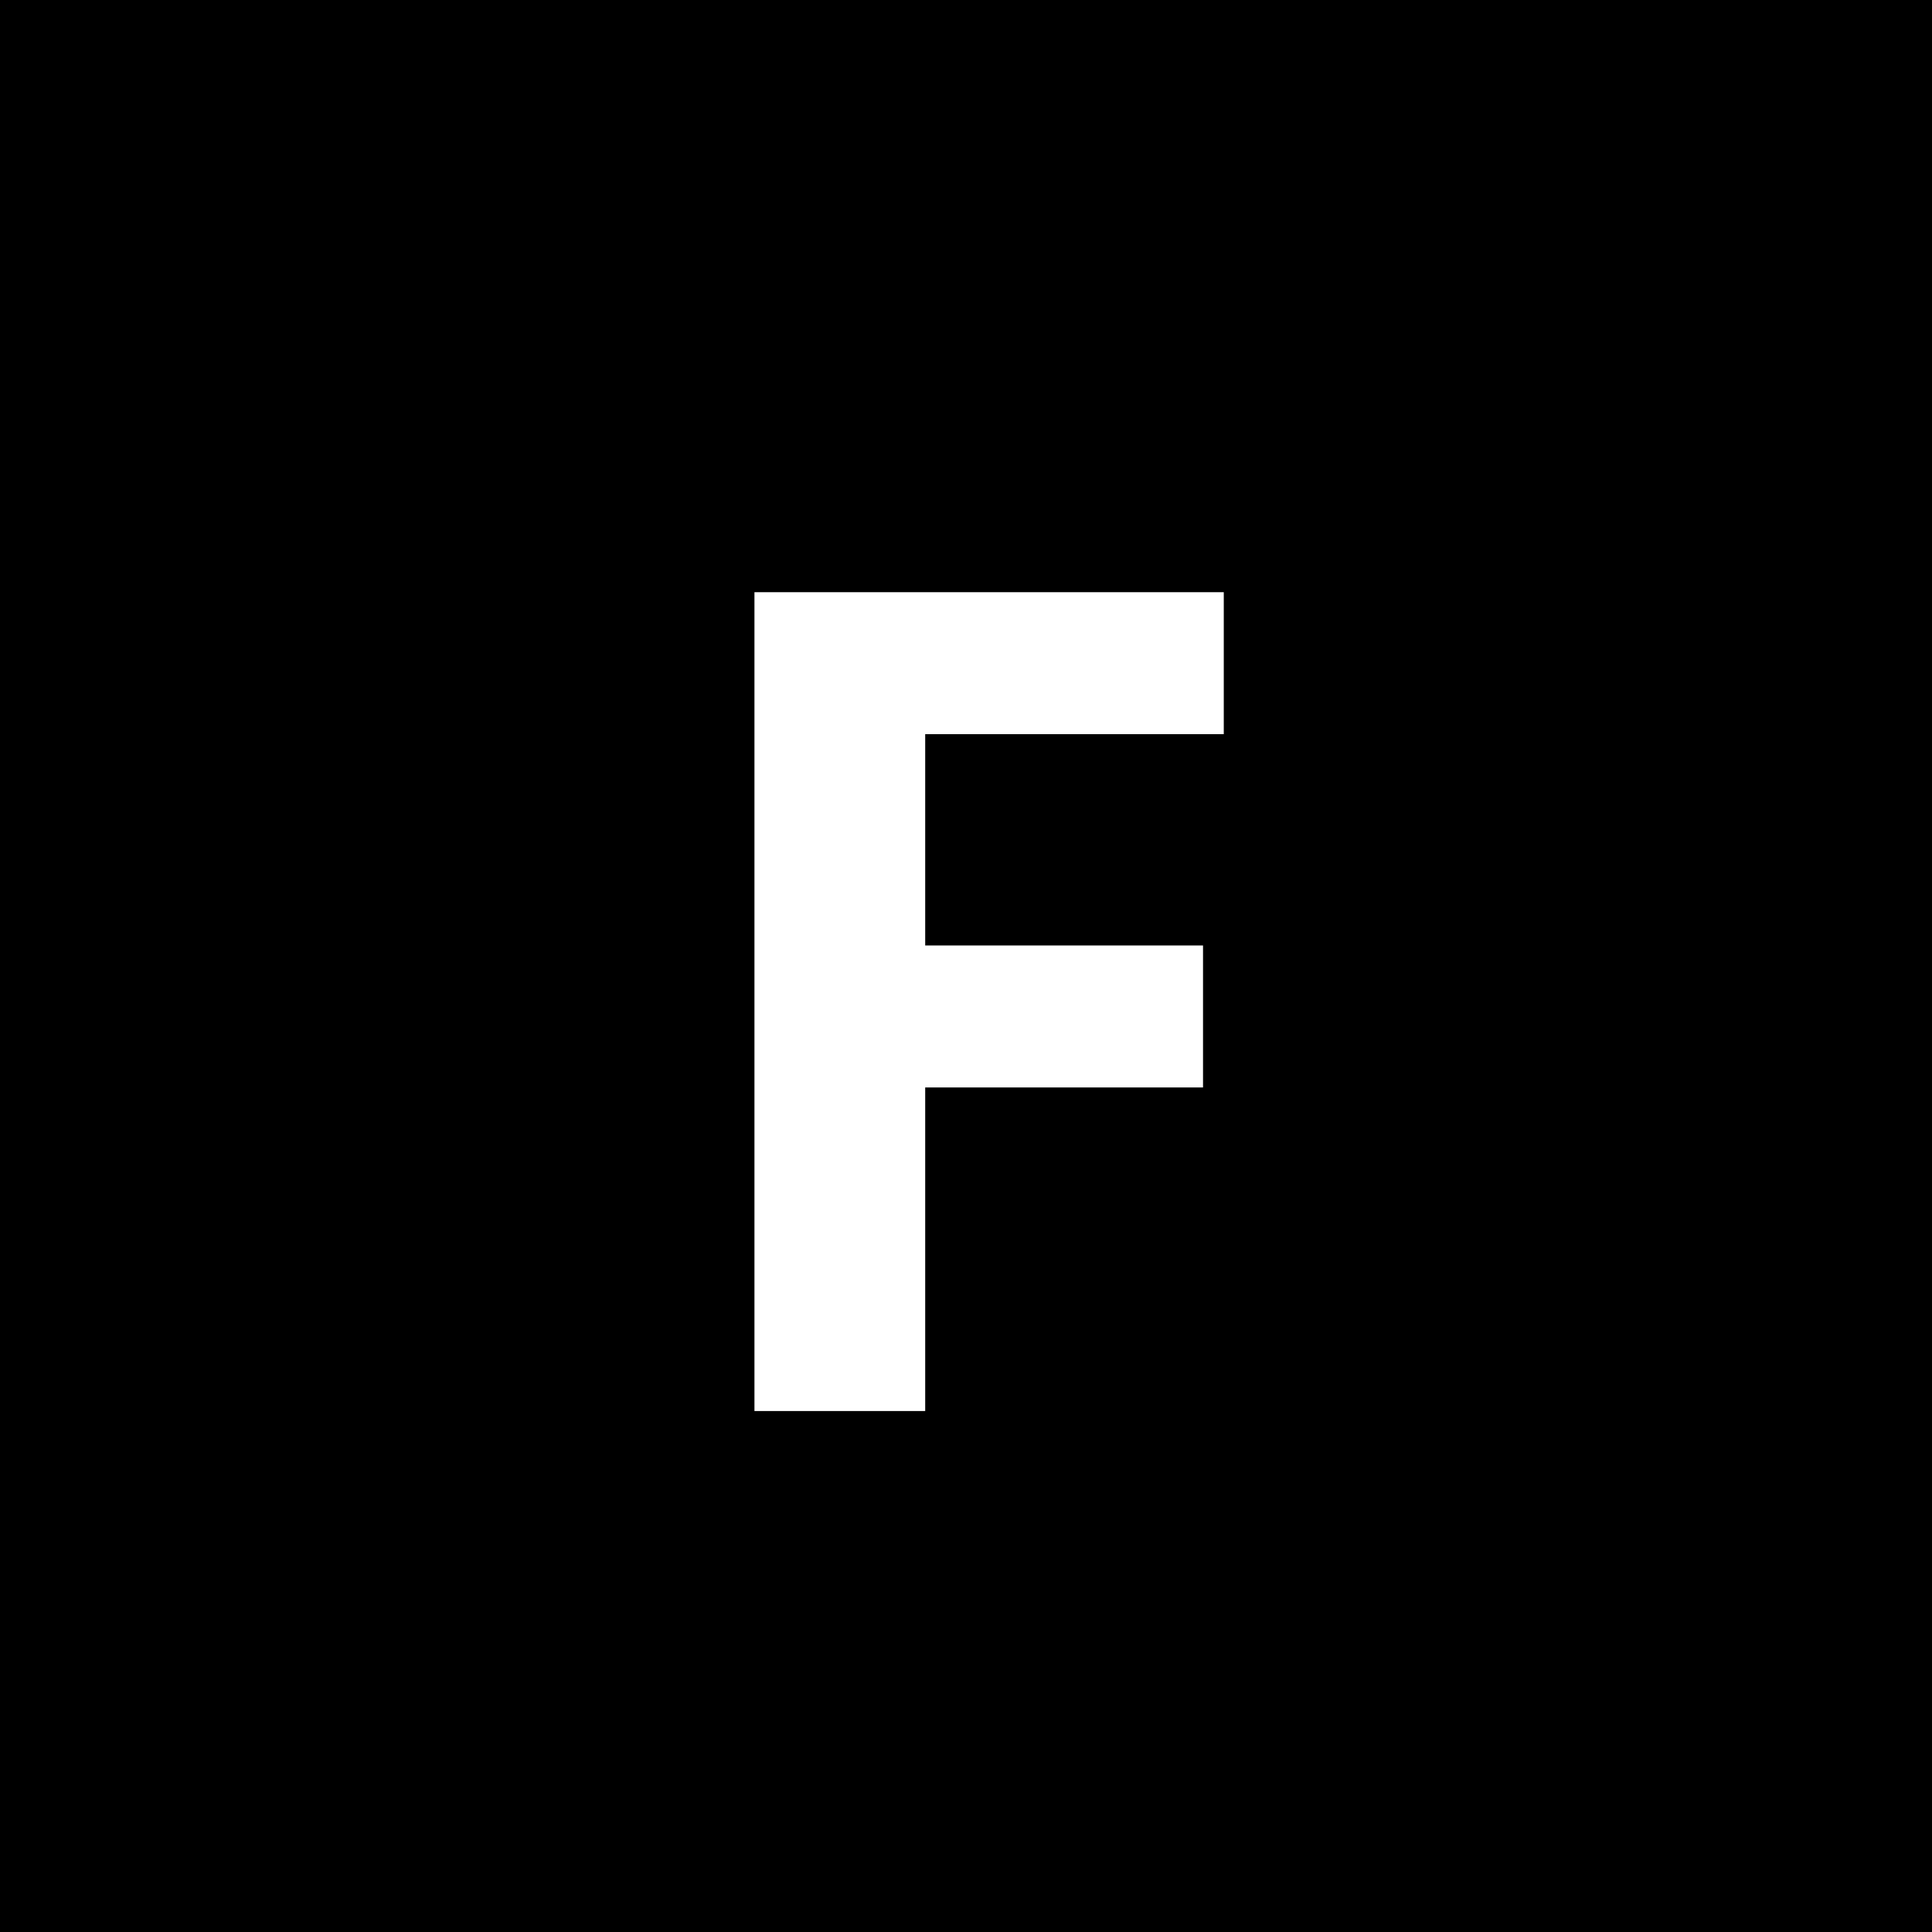
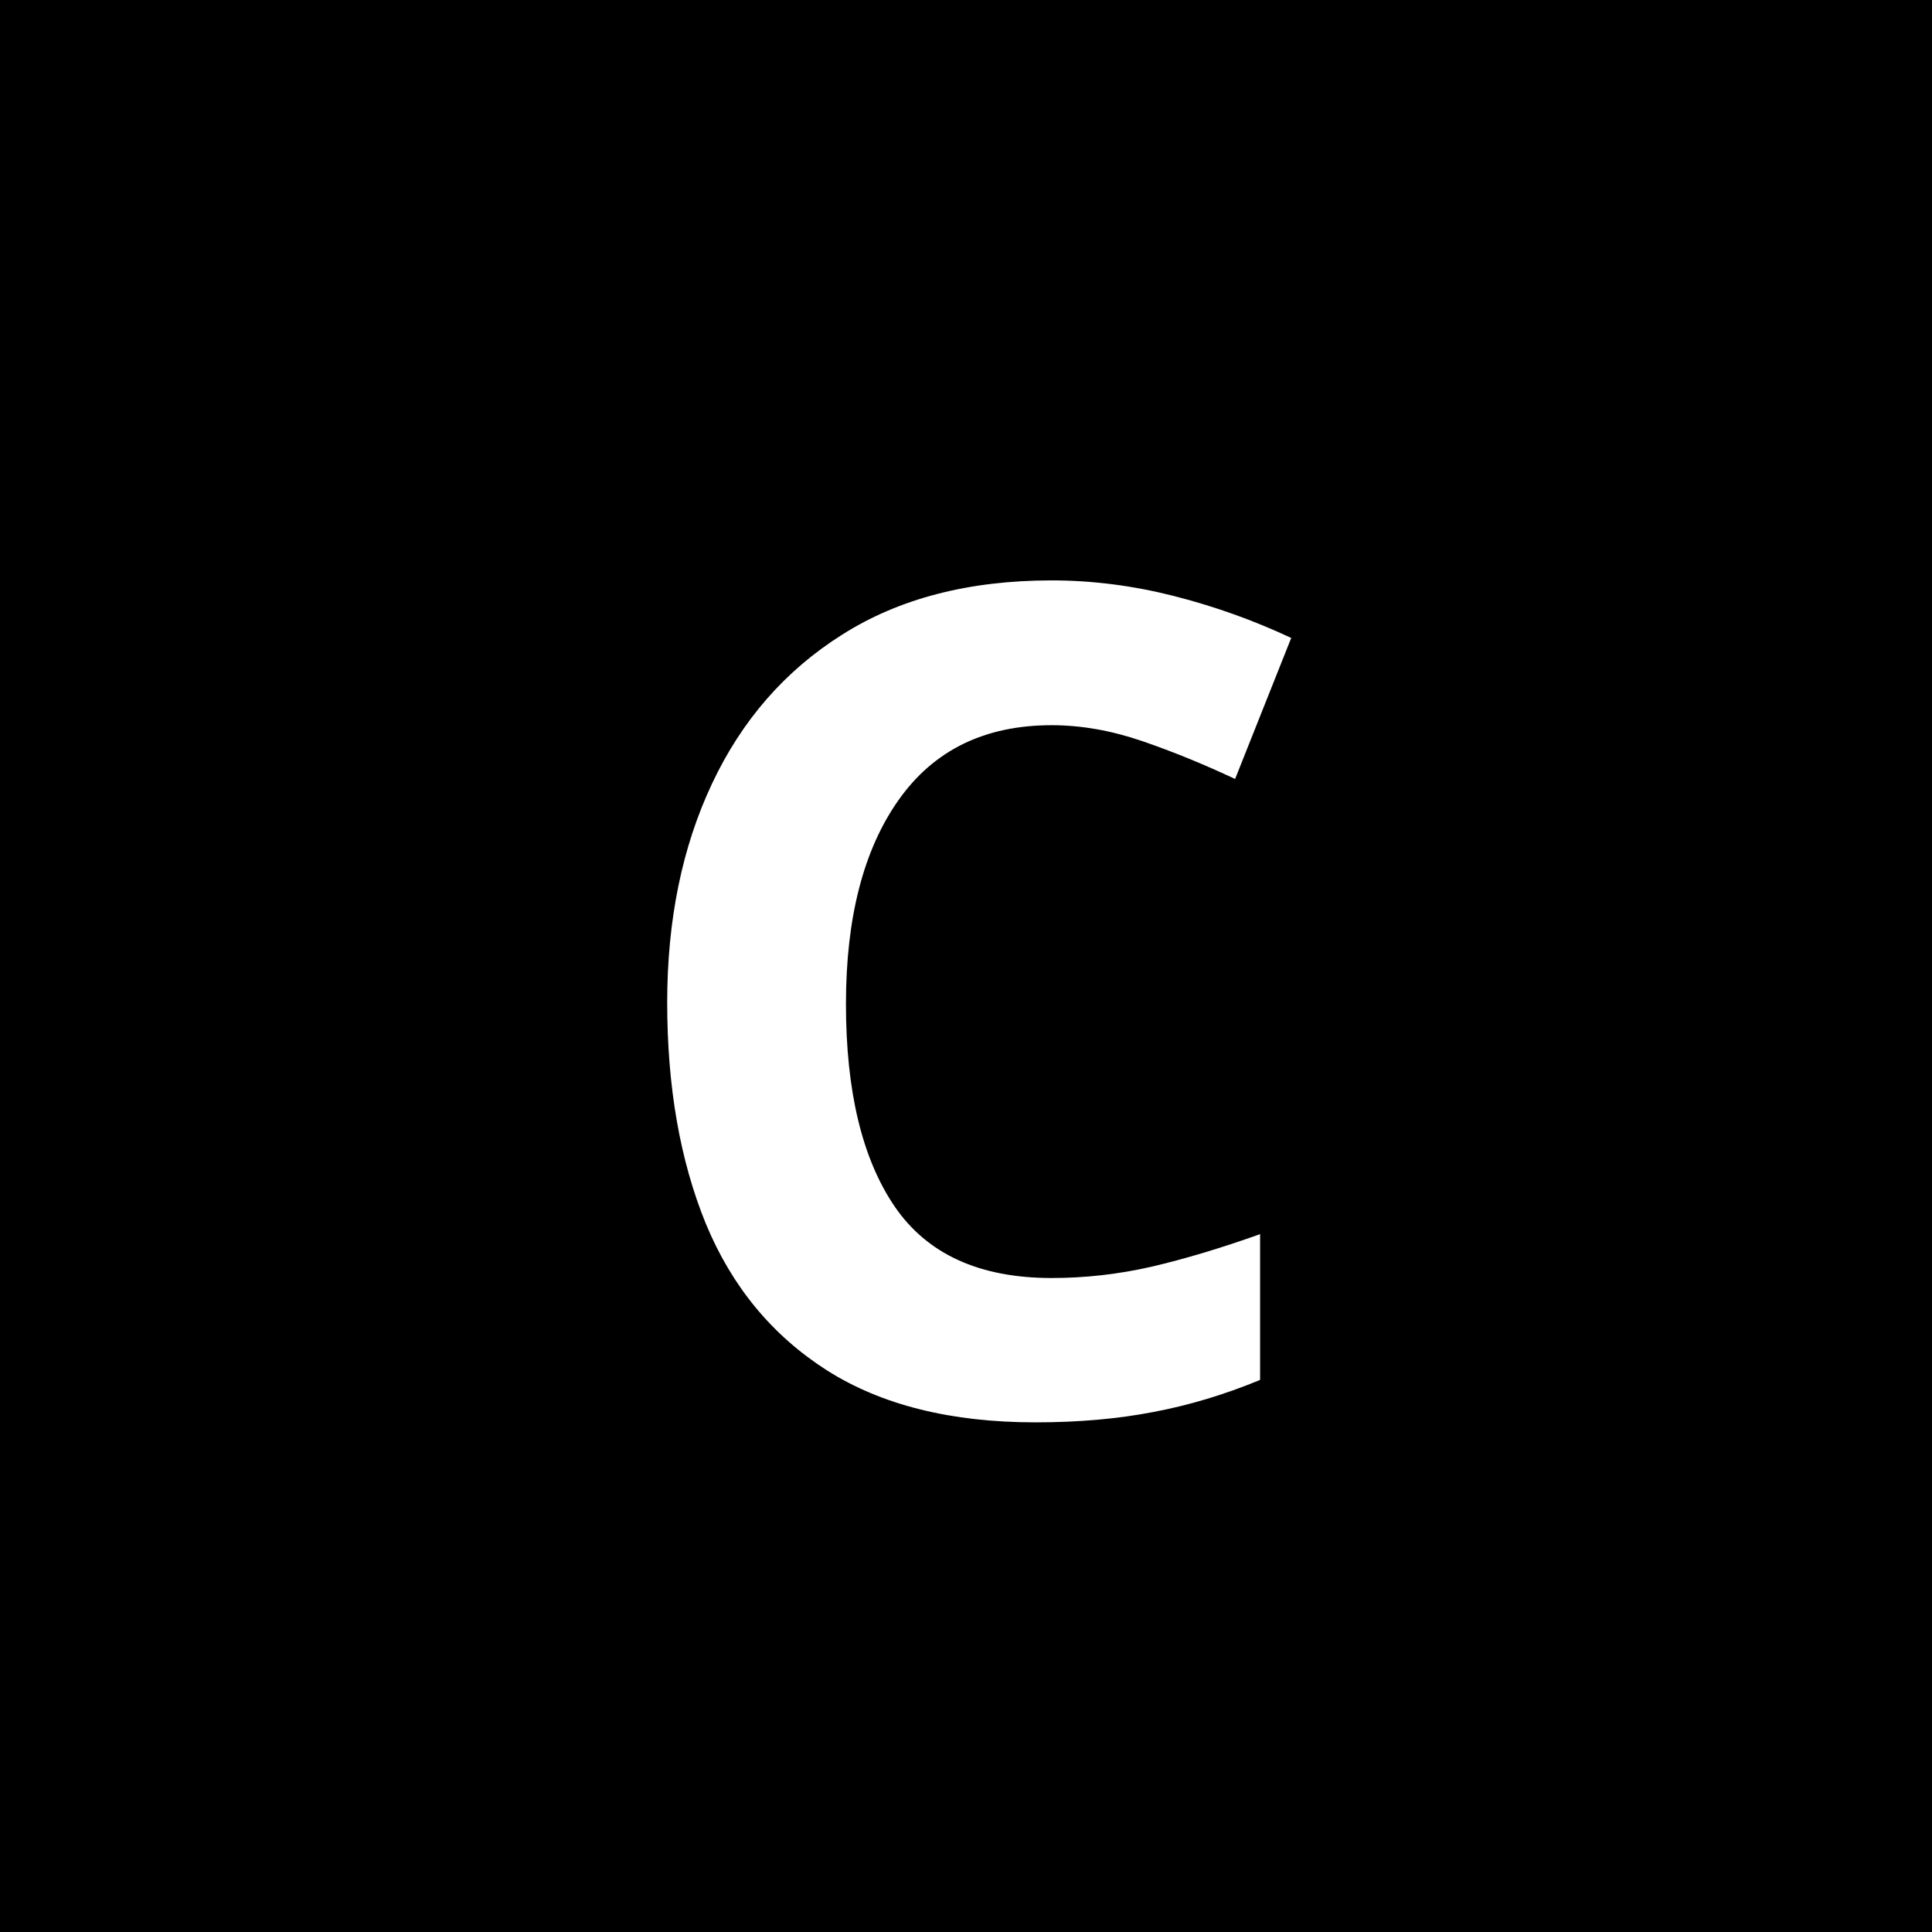
<svg xmlns="http://www.w3.org/2000/svg" width="64" height="64" viewBox="0 0 64 64">
  <rect width="64" height="64" fill="#000000" />
-   <text x="50%" y="50%" dominant-baseline="central" text-anchor="middle" font-family="system-ui, sans-serif" font-weight="700" font-size="38" fill="#FFFFFF">F</text>
+   <text x="50%" y="50%" dominant-baseline="central" text-anchor="middle" font-family="system-ui, sans-serif" font-weight="700" font-size="38" fill="#FFFFFF">C</text>
</svg>
